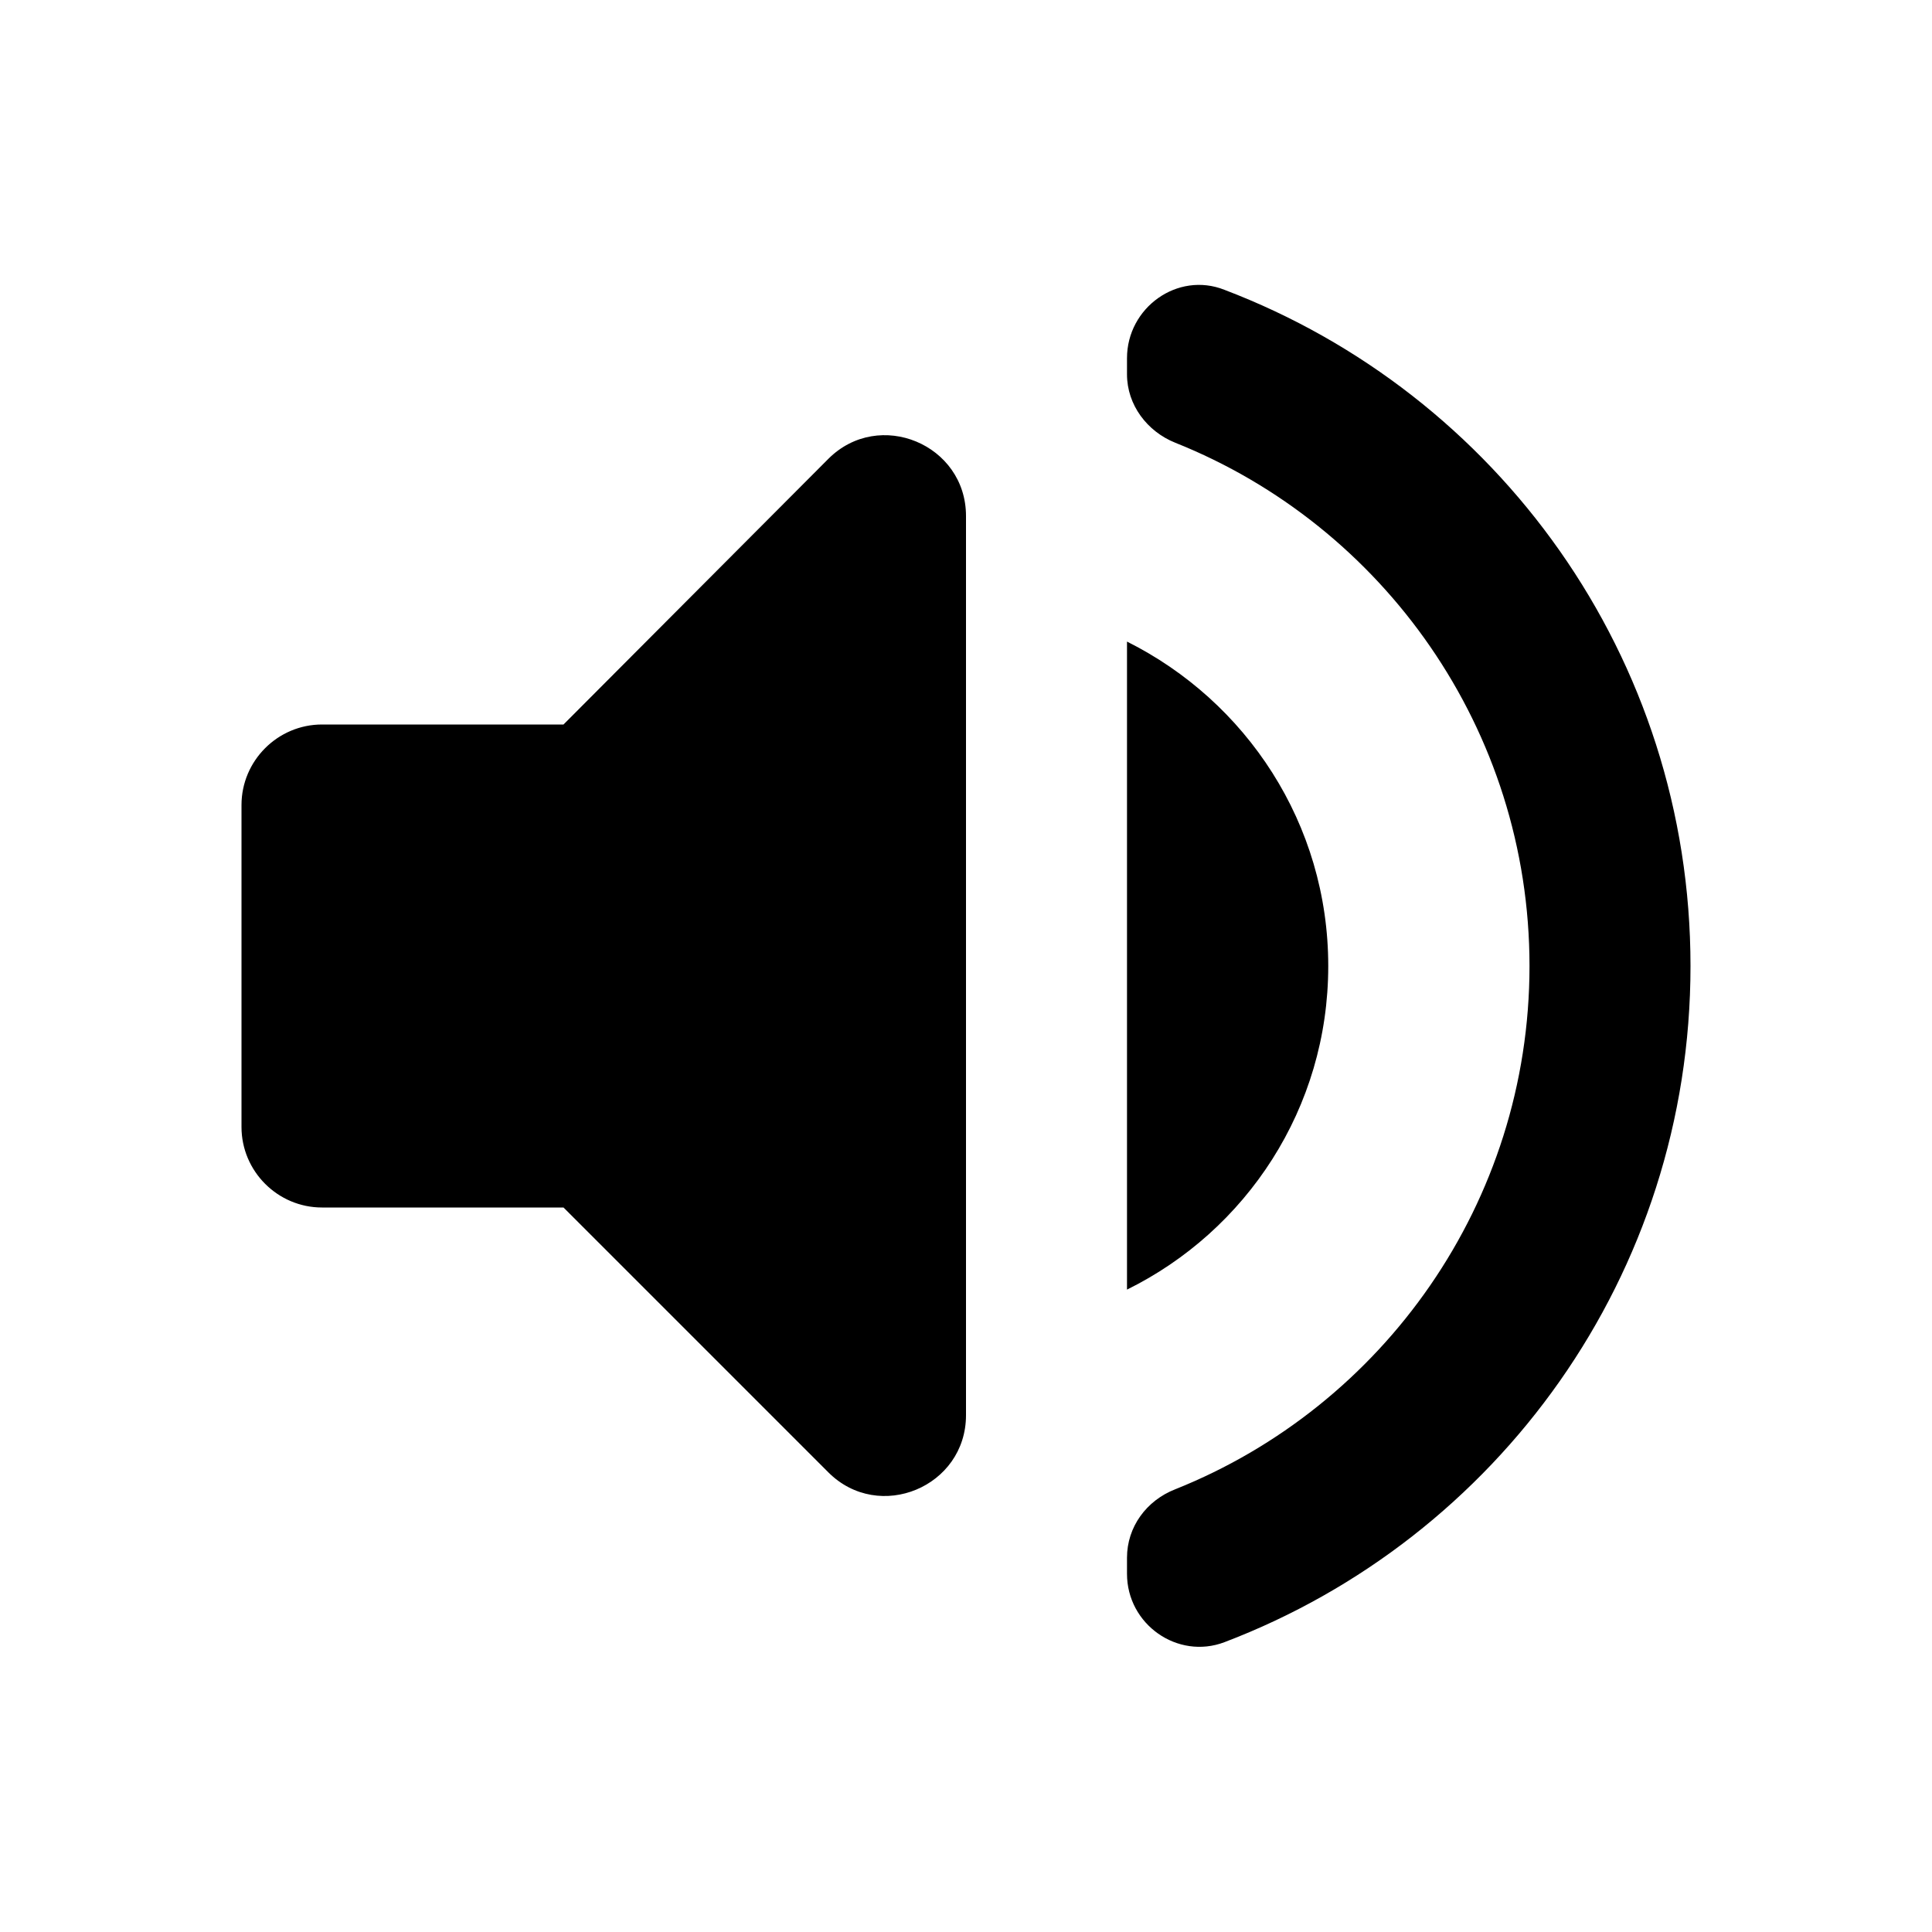
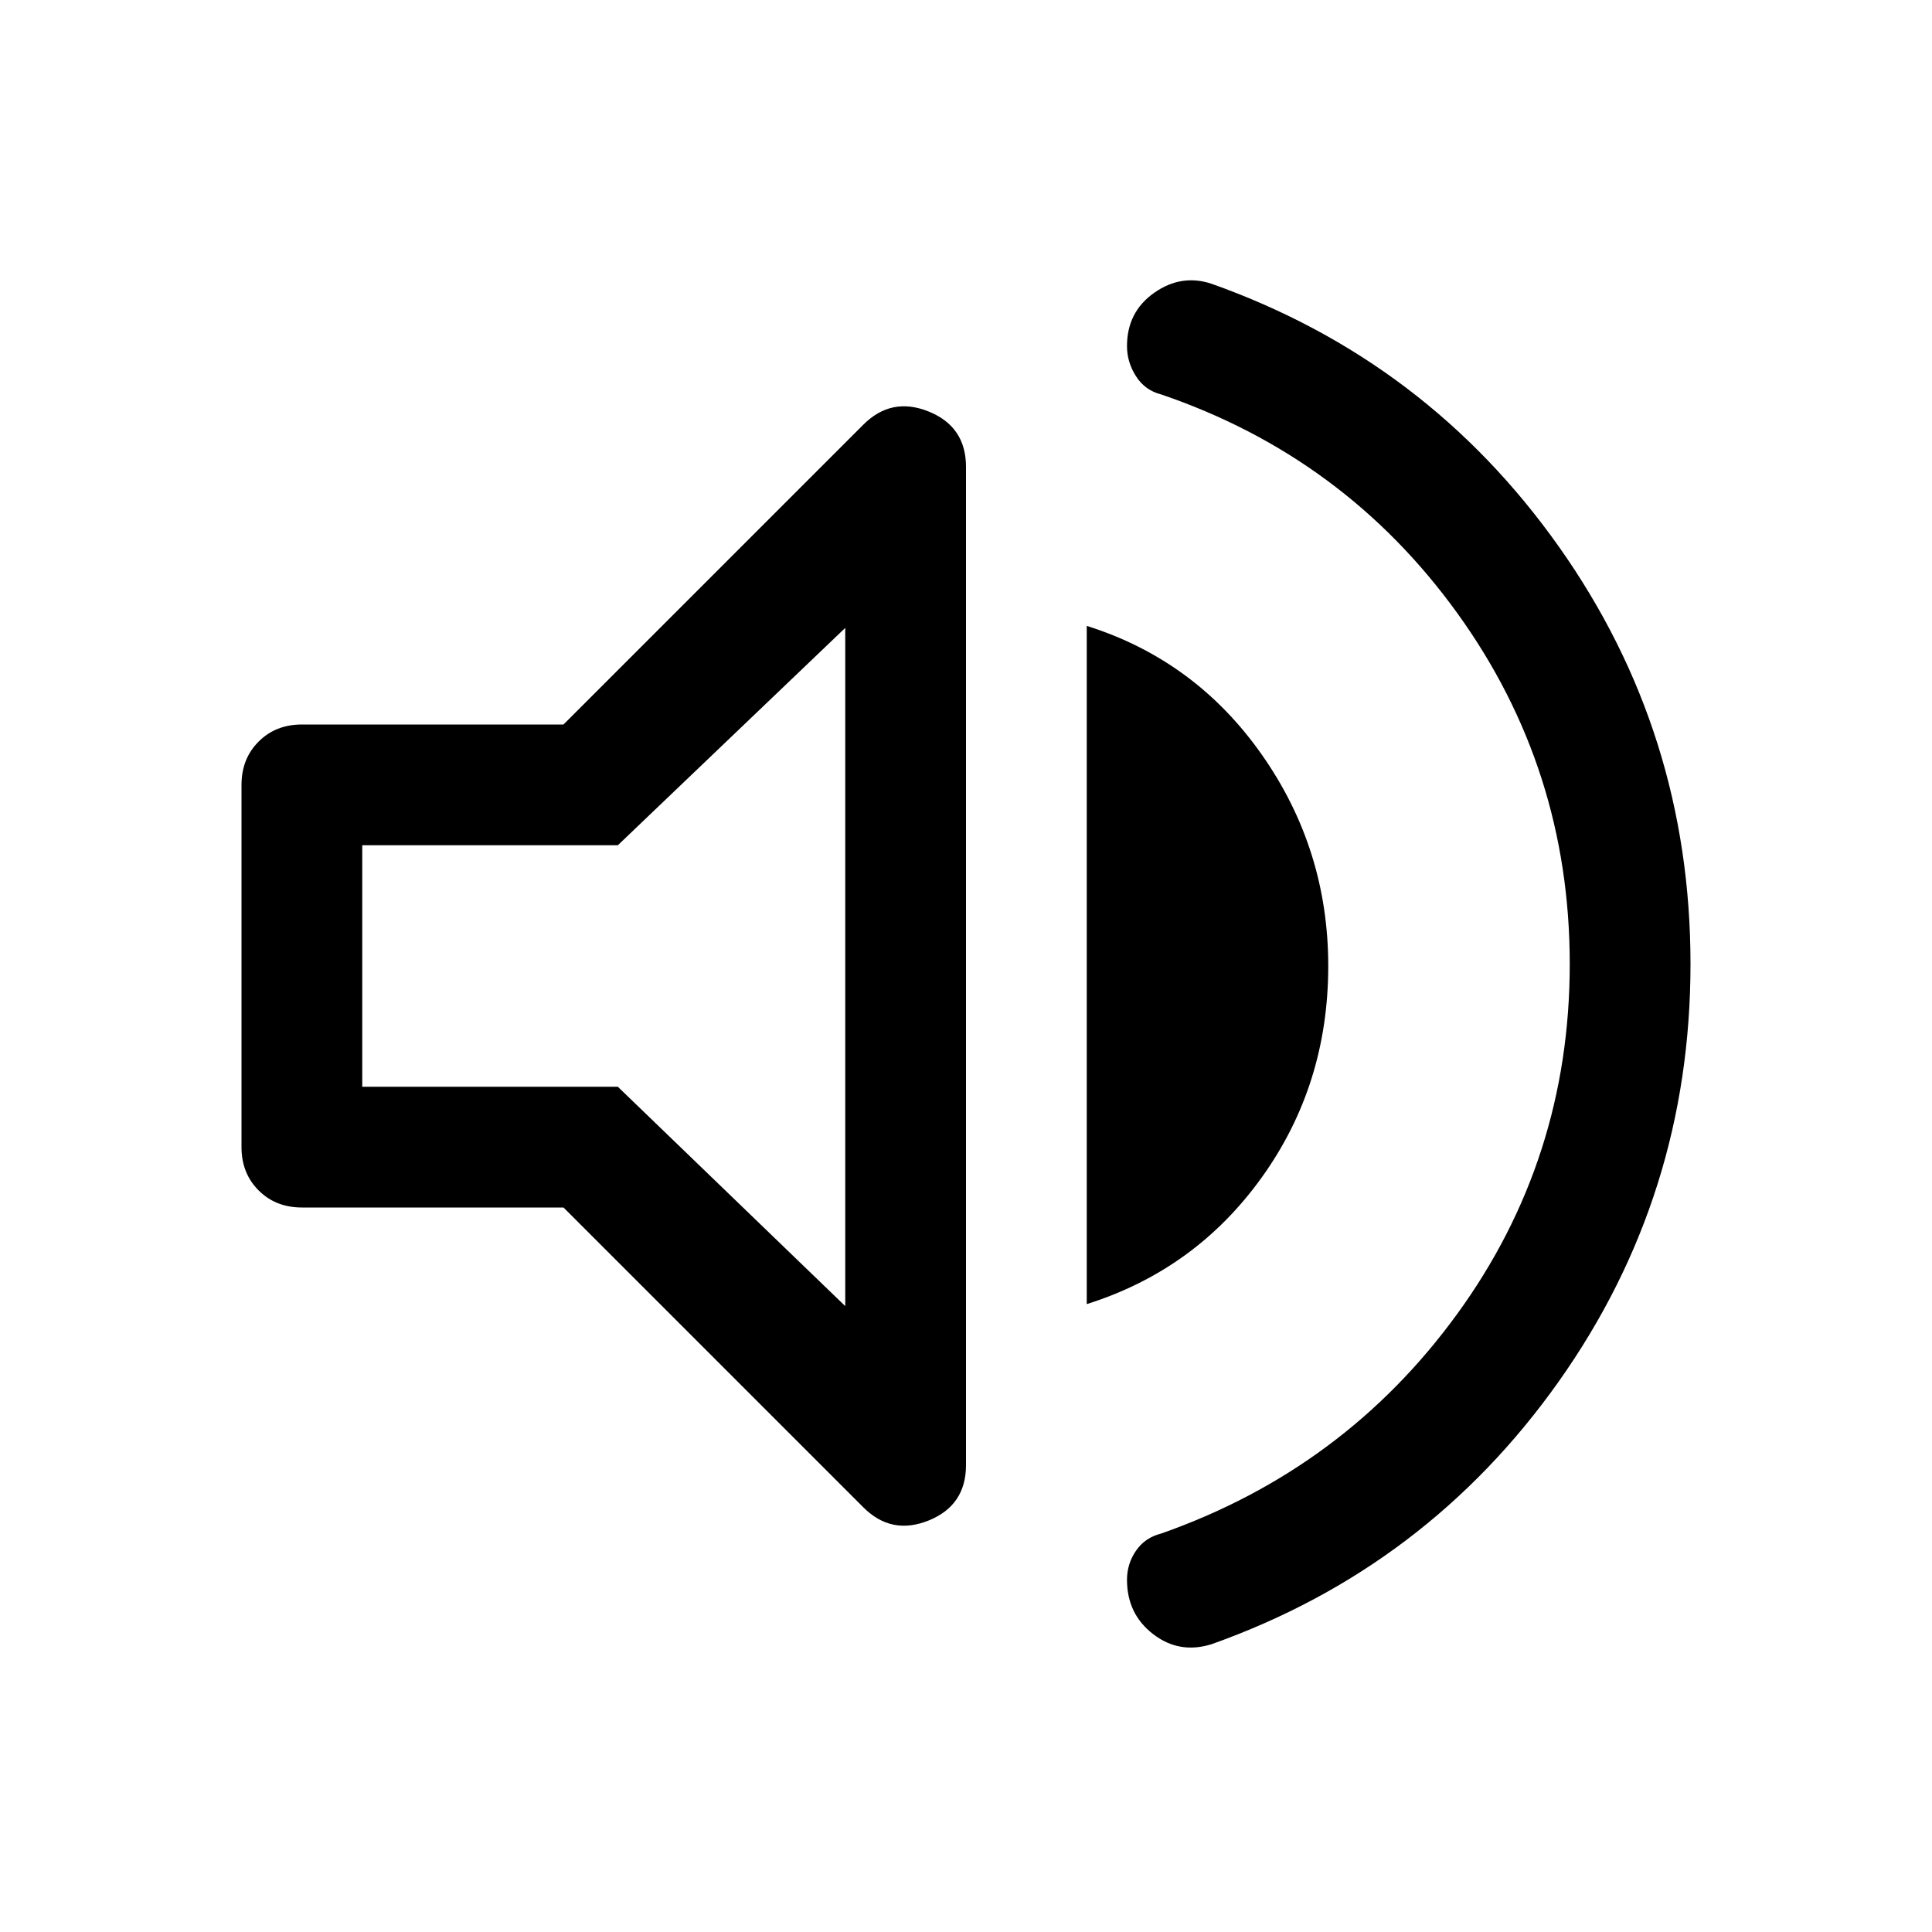
- <svg xmlns="http://www.w3.org/2000/svg" height="24px" viewBox="0 0 24 24" width="24px" fill="#000000">
-   <path d="M3 10v4c0 .55.45 1 1 1h3l3.29 3.29c.63.63 1.71.18 1.71-.71V6.41c0-.89-1.08-1.34-1.71-.71L7 9H4c-.55 0-1 .45-1 1zm13.5 2c0-1.77-1.02-3.29-2.5-4.03v8.05c1.48-.73 2.5-2.25 2.5-4.02zM14 4.45v.2c0 .38.25.71.6.85C17.18 6.53 19 9.06 19 12s-1.82 5.47-4.4 6.5c-.36.14-.6.47-.6.85v.2c0 .63.63 1.07 1.21.85C18.6 19.11 21 15.84 21 12s-2.4-7.11-5.79-8.4c-.58-.23-1.21.22-1.21.85z" />
+ <svg xmlns="http://www.w3.org/2000/svg" height="48" width="48">
+   <path d="M30.1 40.85q-.8.25-1.45-.25-.65-.5-.65-1.35 0-.4.225-.725.225-.325.625-.425 4.55-1.6 7.35-5.45t2.8-8.7q0-4.85-2.8-8.725T28.85 9.8q-.4-.1-.625-.45Q28 9 28 8.6q0-.85.675-1.325T30.1 7.05q5.35 1.9 8.625 6.525Q42 18.2 42 23.95t-3.275 10.375Q35.45 38.95 30.1 40.85ZM7.5 30q-.65 0-1.075-.425Q6 29.15 6 28.5v-9q0-.65.425-1.075Q6.85 18 7.5 18H14l7.45-7.45q.7-.7 1.625-.325Q24 10.6 24 11.6v24.8q0 1-.925 1.375t-1.625-.325L14 30ZM27 32.4V15.55q2.7.85 4.35 3.2Q33 21.1 33 24q0 2.95-1.65 5.25T27 32.4Zm-6-16.8L15.35 21H9v6h6.35L21 32.45ZM16.3 24Z" />
</svg>
